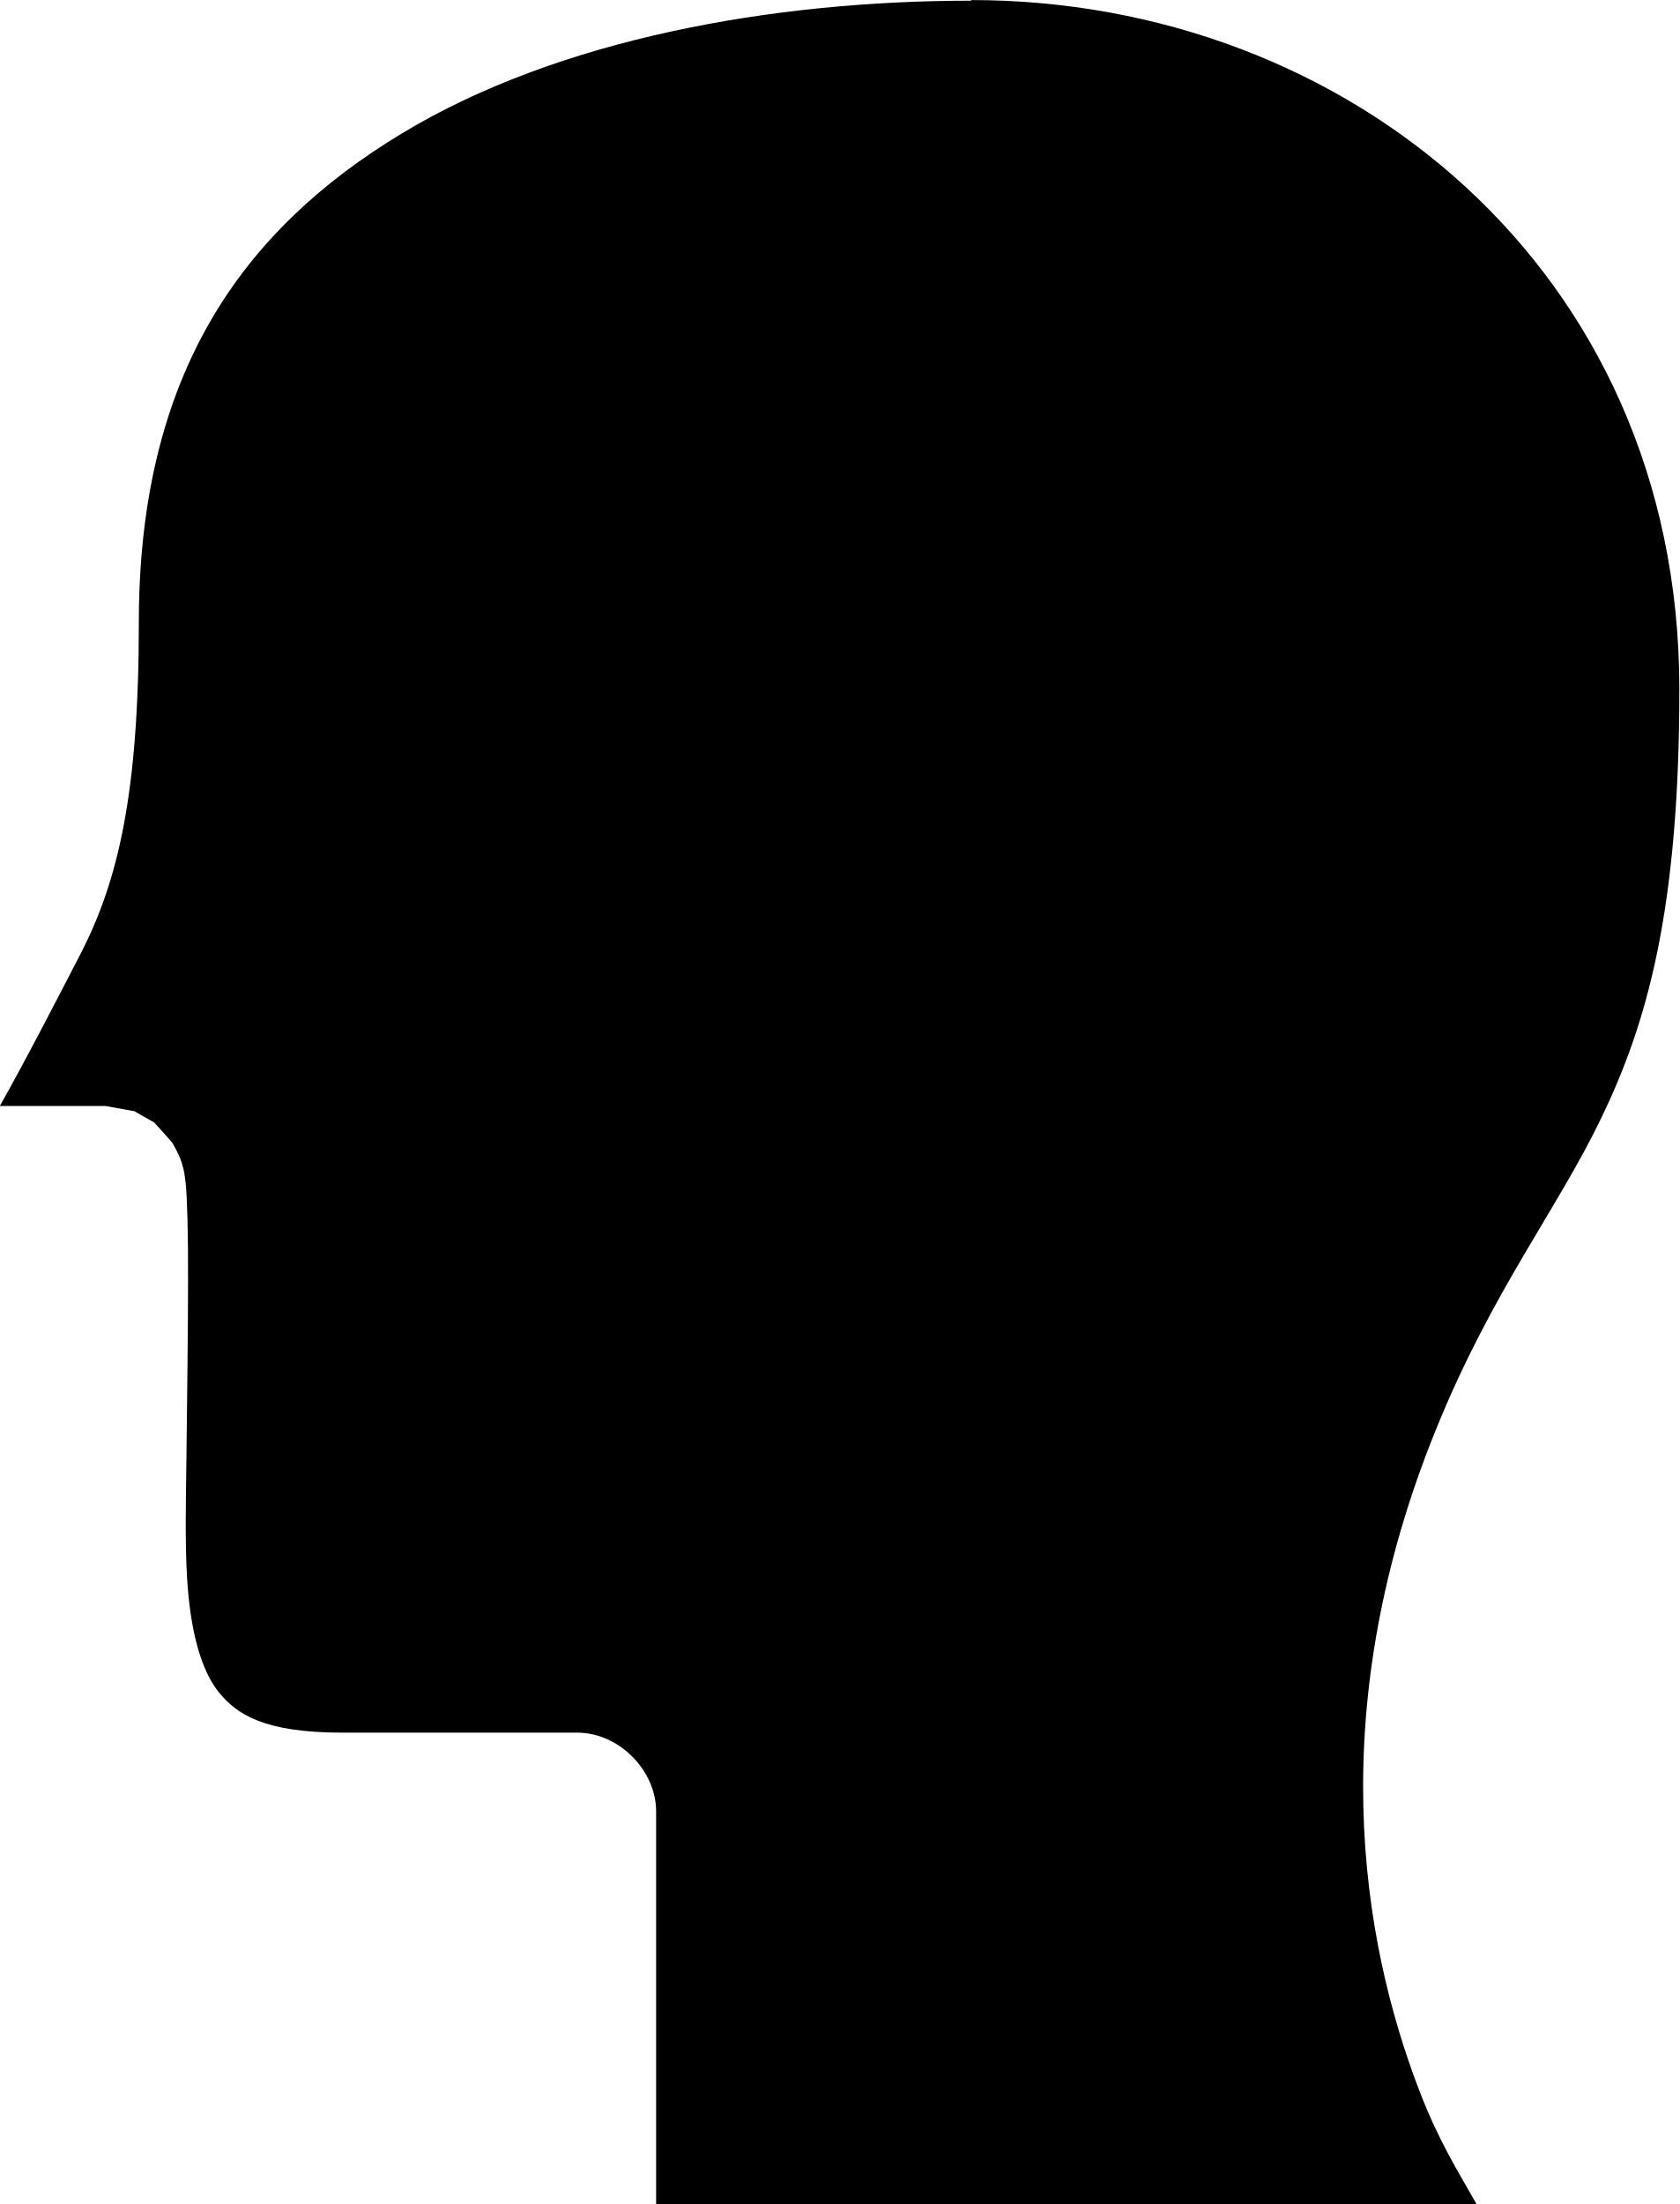
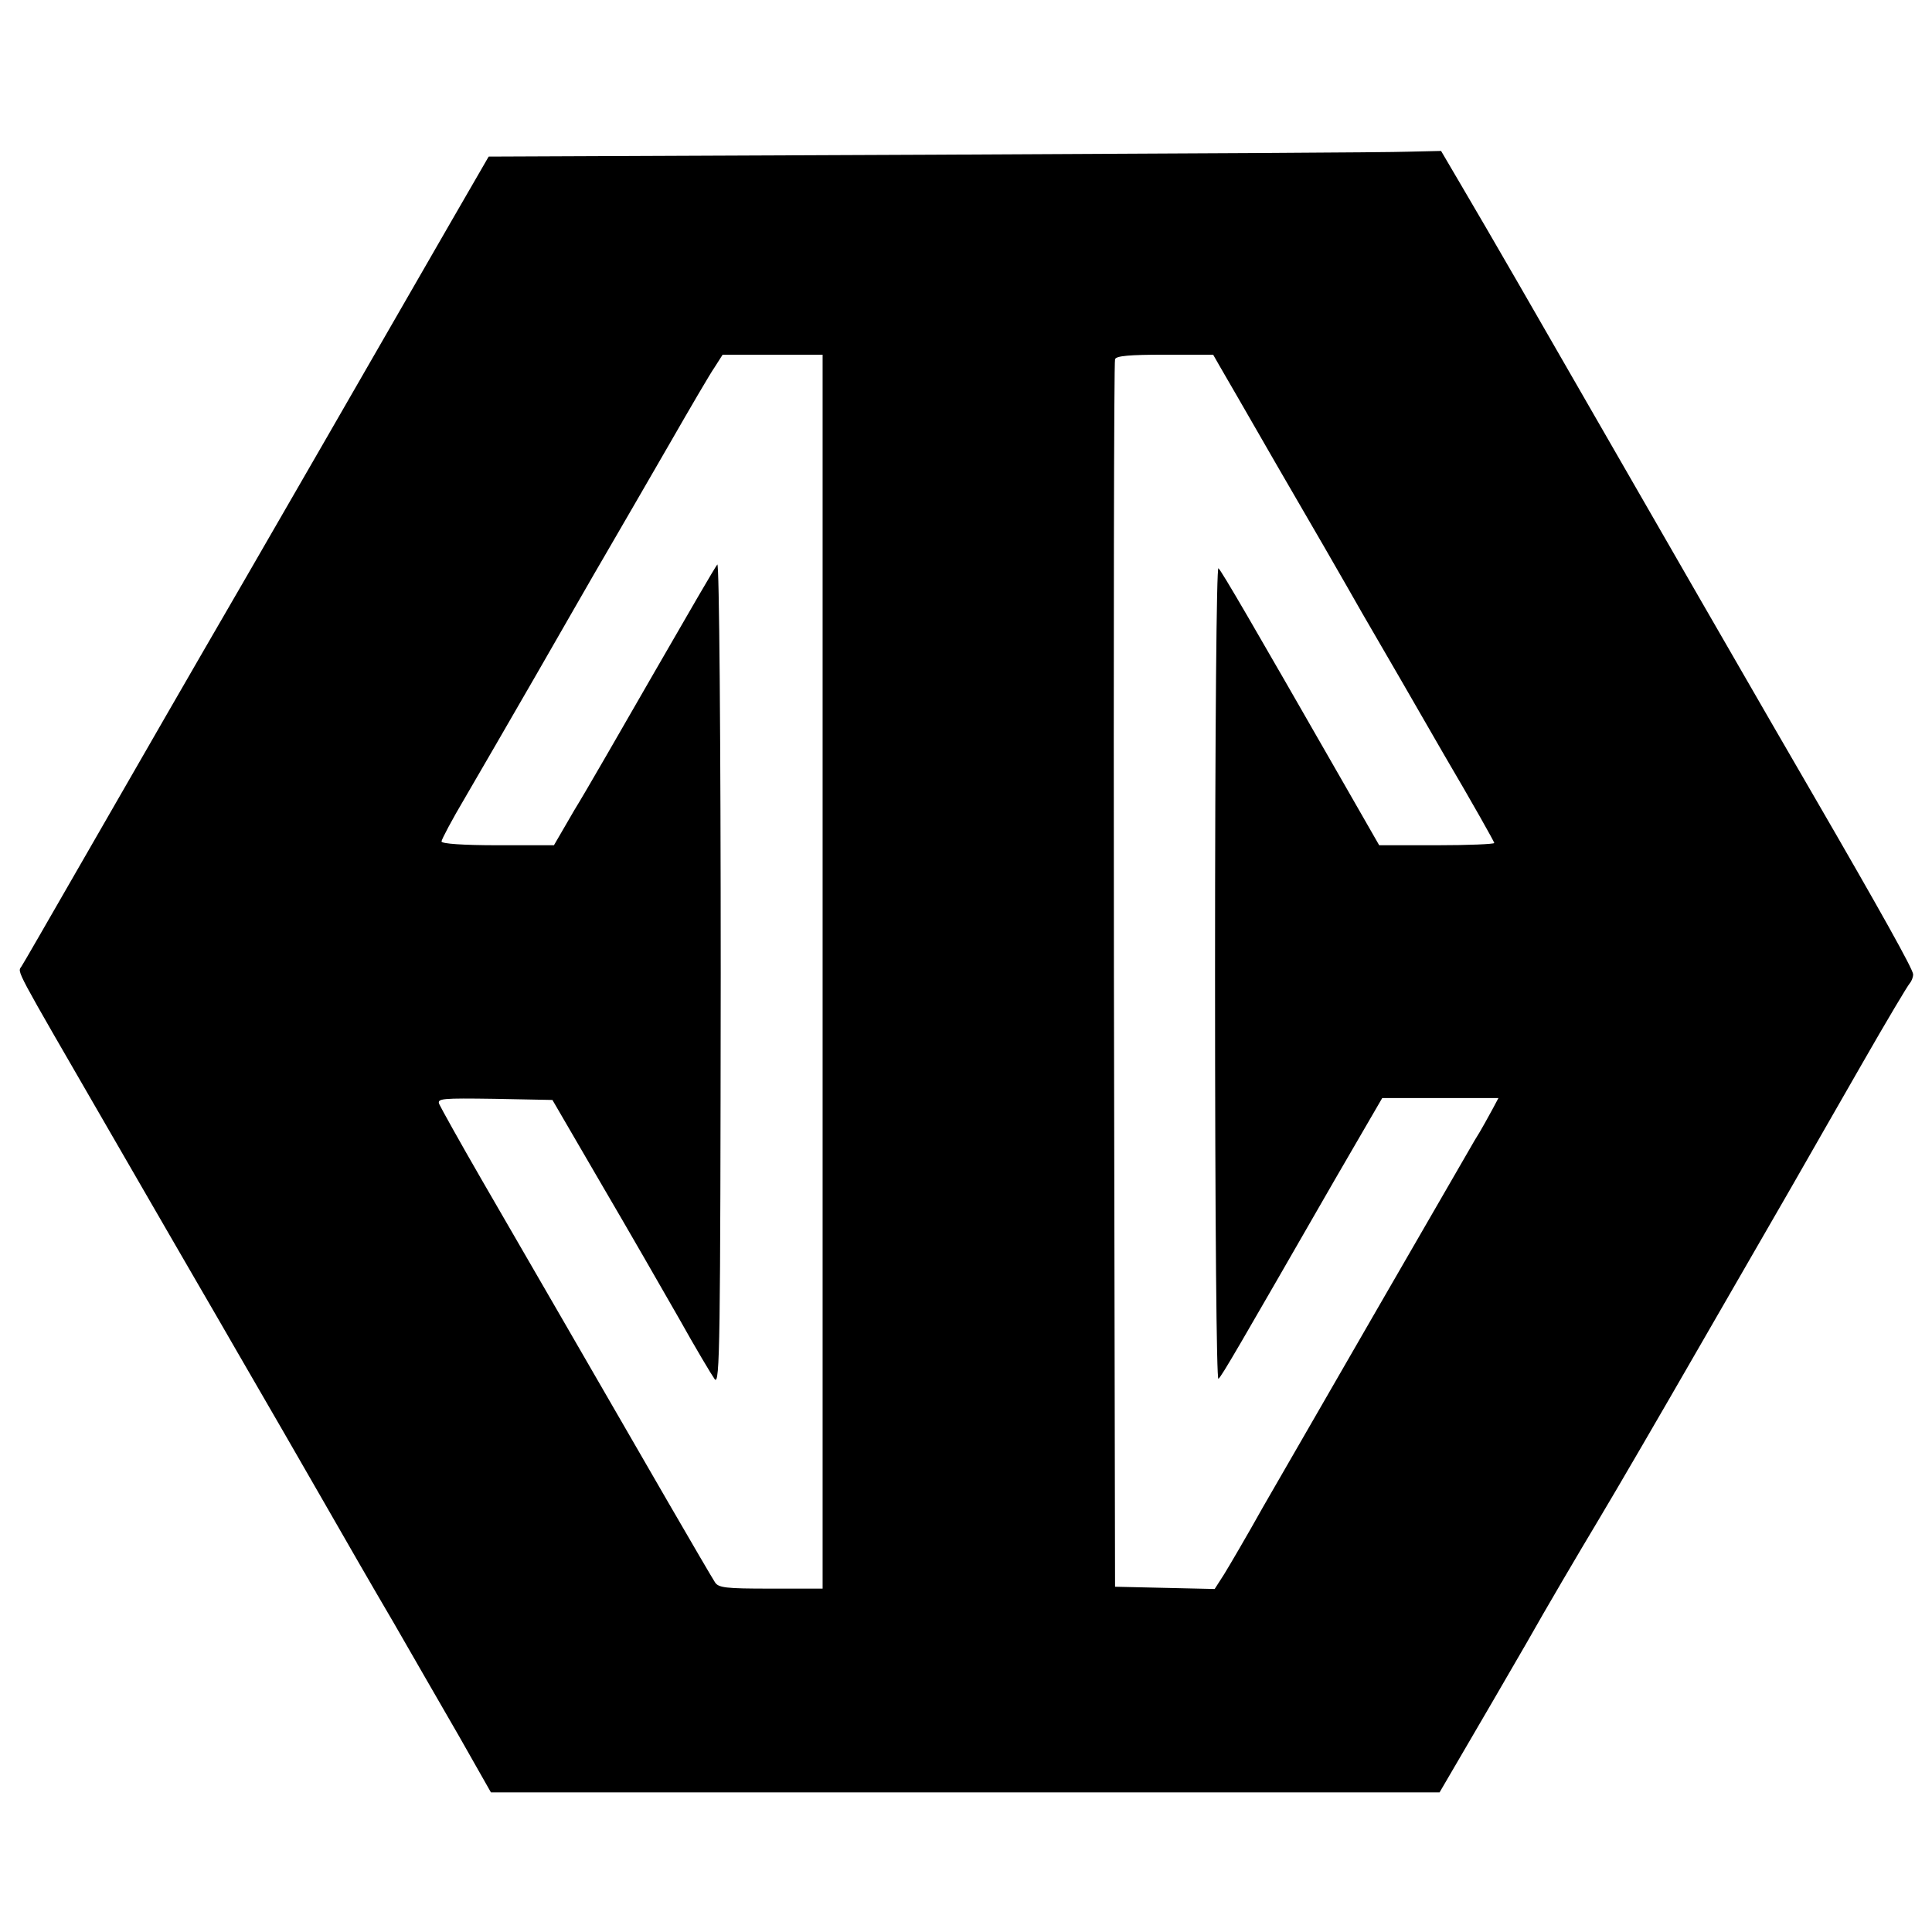
- <svg xmlns="http://www.w3.org/2000/svg" viewBox="0 0 10.668 13.998" version="1.1" x="0px" y="0px" id="svg14" width="10.668" height="13.998">
-   <defs id="defs18" />
-   <g transform="translate(-2.332031,-1037.364)" id="g8">
-     <g transform="translate(0.2166391,-0.4924505)" id="g6">
-       <g transform="translate(0.1119731,-0.05711857)" id="g4">
-         <path style="color:#000000;text-indent:0;text-transform:none;direction:ltr;baseline-shift:baseline;enable-background:accumulate" d="m 8.502,1.002 c 2.382,0 4.493,1.709 4.498,4.367 -3.2e-5,0.003 -3.2e-5,0.007 0,0.01 0,1.414 -0.209,2.125 -0.492,2.715 -0.283,0.59 -0.694,1.102 -1.051,1.979 -0.718,1.762 -0.486,3.232 -0.104,4.219 0.122,0.314 0.238,0.494 0.359,0.709 L 6.5,15 v -2.494 c -2.62e-5,-0.262 -0.238,-0.5 -0.5,-0.5 -0.202,0 -1.082,2e-4 -1.492,0 -0.502,0 -0.674,-0.118 -0.787,-0.258 -0.113,-0.14 -0.182,-0.395 -0.201,-0.732 -0.013,-0.225 -0.007,-0.477 -0.004,-0.732 9.743e-4,-0.112 0.003,-0.225 0.004,-0.336 0.005,-0.413 0.008,-0.767 0.006,-1.025 -0.001,-0.129 -0.004,-0.234 -0.008,-0.316 -0.002,-0.041 -0.004,-0.075 -0.01,-0.119 -0.003,-0.022 -0.004,-0.043 -0.02,-0.096 -0.004,-0.013 -0.009,-0.029 -0.018,-0.049 -0.008,-0.02 -0.041,-0.08 -0.041,-0.08 C 3.429,8.261 3.313,8.131 3.312,8.131 c -1.849e-4,-2e-4 -0.127,-0.072 -0.127,-0.072 -1.878e-4,-10e-5 -0.181,-0.033 -0.182,-0.033 h -0.672 c 0.174,-0.309 0.372,-0.694 0.512,-0.965 0.24,-0.465 0.371,-1.022 0.371,-2.105 0,-1.589 0.666,-2.498 1.666,-3.104 1,-0.606 2.367,-0.846 3.621,-0.846 z" transform="translate(-0.3286121,1036.912)" fill="#000000" fill-opacity="1" fill-rule="nonzero" stroke="none" visibility="visible" display="inline" overflow="visible" id="path2" />
-       </g>
-     </g>
+ <svg xmlns="http://www.w3.org/2000/svg" version="1.0" width="512pt" height="512pt" viewBox="0 0 512 512" preserveAspectRatio="xMidYMid meet">
+   <g transform="translate(0,512) scale(0.1,-0.1)" fill="#000000" stroke="none">
+     <path d="M2470 4710 l-1175 -5 -104 -180 c-316 -549 -383 -665 -536 -930 -181 -312 -237 -410 -450 -780 -76 -132 -142 -247 -148 -256 -11 -17 -22 5 223 -419 84 -146 168 -290 185 -320 17 -30 92 -158 165 -285 73 -126 176 -304 228 -395 52 -91 135 -235 185 -320 49 -85 127 -221 174 -302 l84 -148 1257 0 1257 0 66 113 c36 61 110 189 164 282 53 94 139 240 190 325 51 85 170 290 265 455 95 165 207 359 248 430 41 72 126 220 189 330 63 110 119 204 124 209 5 6 9 16 9 24 0 13 -89 172 -260 467 -91 156 -466 807 -784 1360 -54 94 -123 212 -153 263 l-54 92 -87 -2 c-48 -2 -616 -5 -1262 -8z m-290 -2165 l0 -1635 -138 0 c-120 0 -139 2 -148 18 -6 9 -62 105 -124 212 -202 350 -382 661 -492 851 -59 102 -110 194 -114 203 -6 15 7 16 147 14 l153 -3 128 -220 c71 -121 164 -283 208 -360 43 -77 86 -149 94 -160 14 -18 15 95 16 1074 0 624 -4 1091 -9 1085 -5 -5 -79 -133 -166 -284 -87 -151 -182 -317 -213 -367 l-54 -93 -149 0 c-91 0 -149 4 -149 10 0 5 28 58 63 117 35 60 119 205 187 323 68 118 153 267 190 330 37 63 111 192 165 285 54 94 107 185 119 202 l21 33 133 0 132 0 0 -1635z m1051 1607 c9 -15 78 -135 154 -267 77 -132 178 -307 225 -390 48 -82 146 -252 218 -377 73 -124 132 -229 132 -232 0 -3 -69 -6 -153 -6 l-152 0 -102 178 c-231 403 -315 548 -324 556 -5 6 -9 -413 -9 -1074 0 -675 4 -1080 9 -1074 10 9 48 75 308 527 l126 217 154 0 154 0 -16 -30 c-9 -16 -29 -54 -47 -82 -42 -72 -462 -800 -561 -972 -43 -77 -90 -157 -103 -178 l-25 -39 -132 3 -132 3 -3 1620 c-1 891 0 1626 3 1633 3 9 39 12 132 12 l128 0 16 -28z" />
  </g>
</svg>
